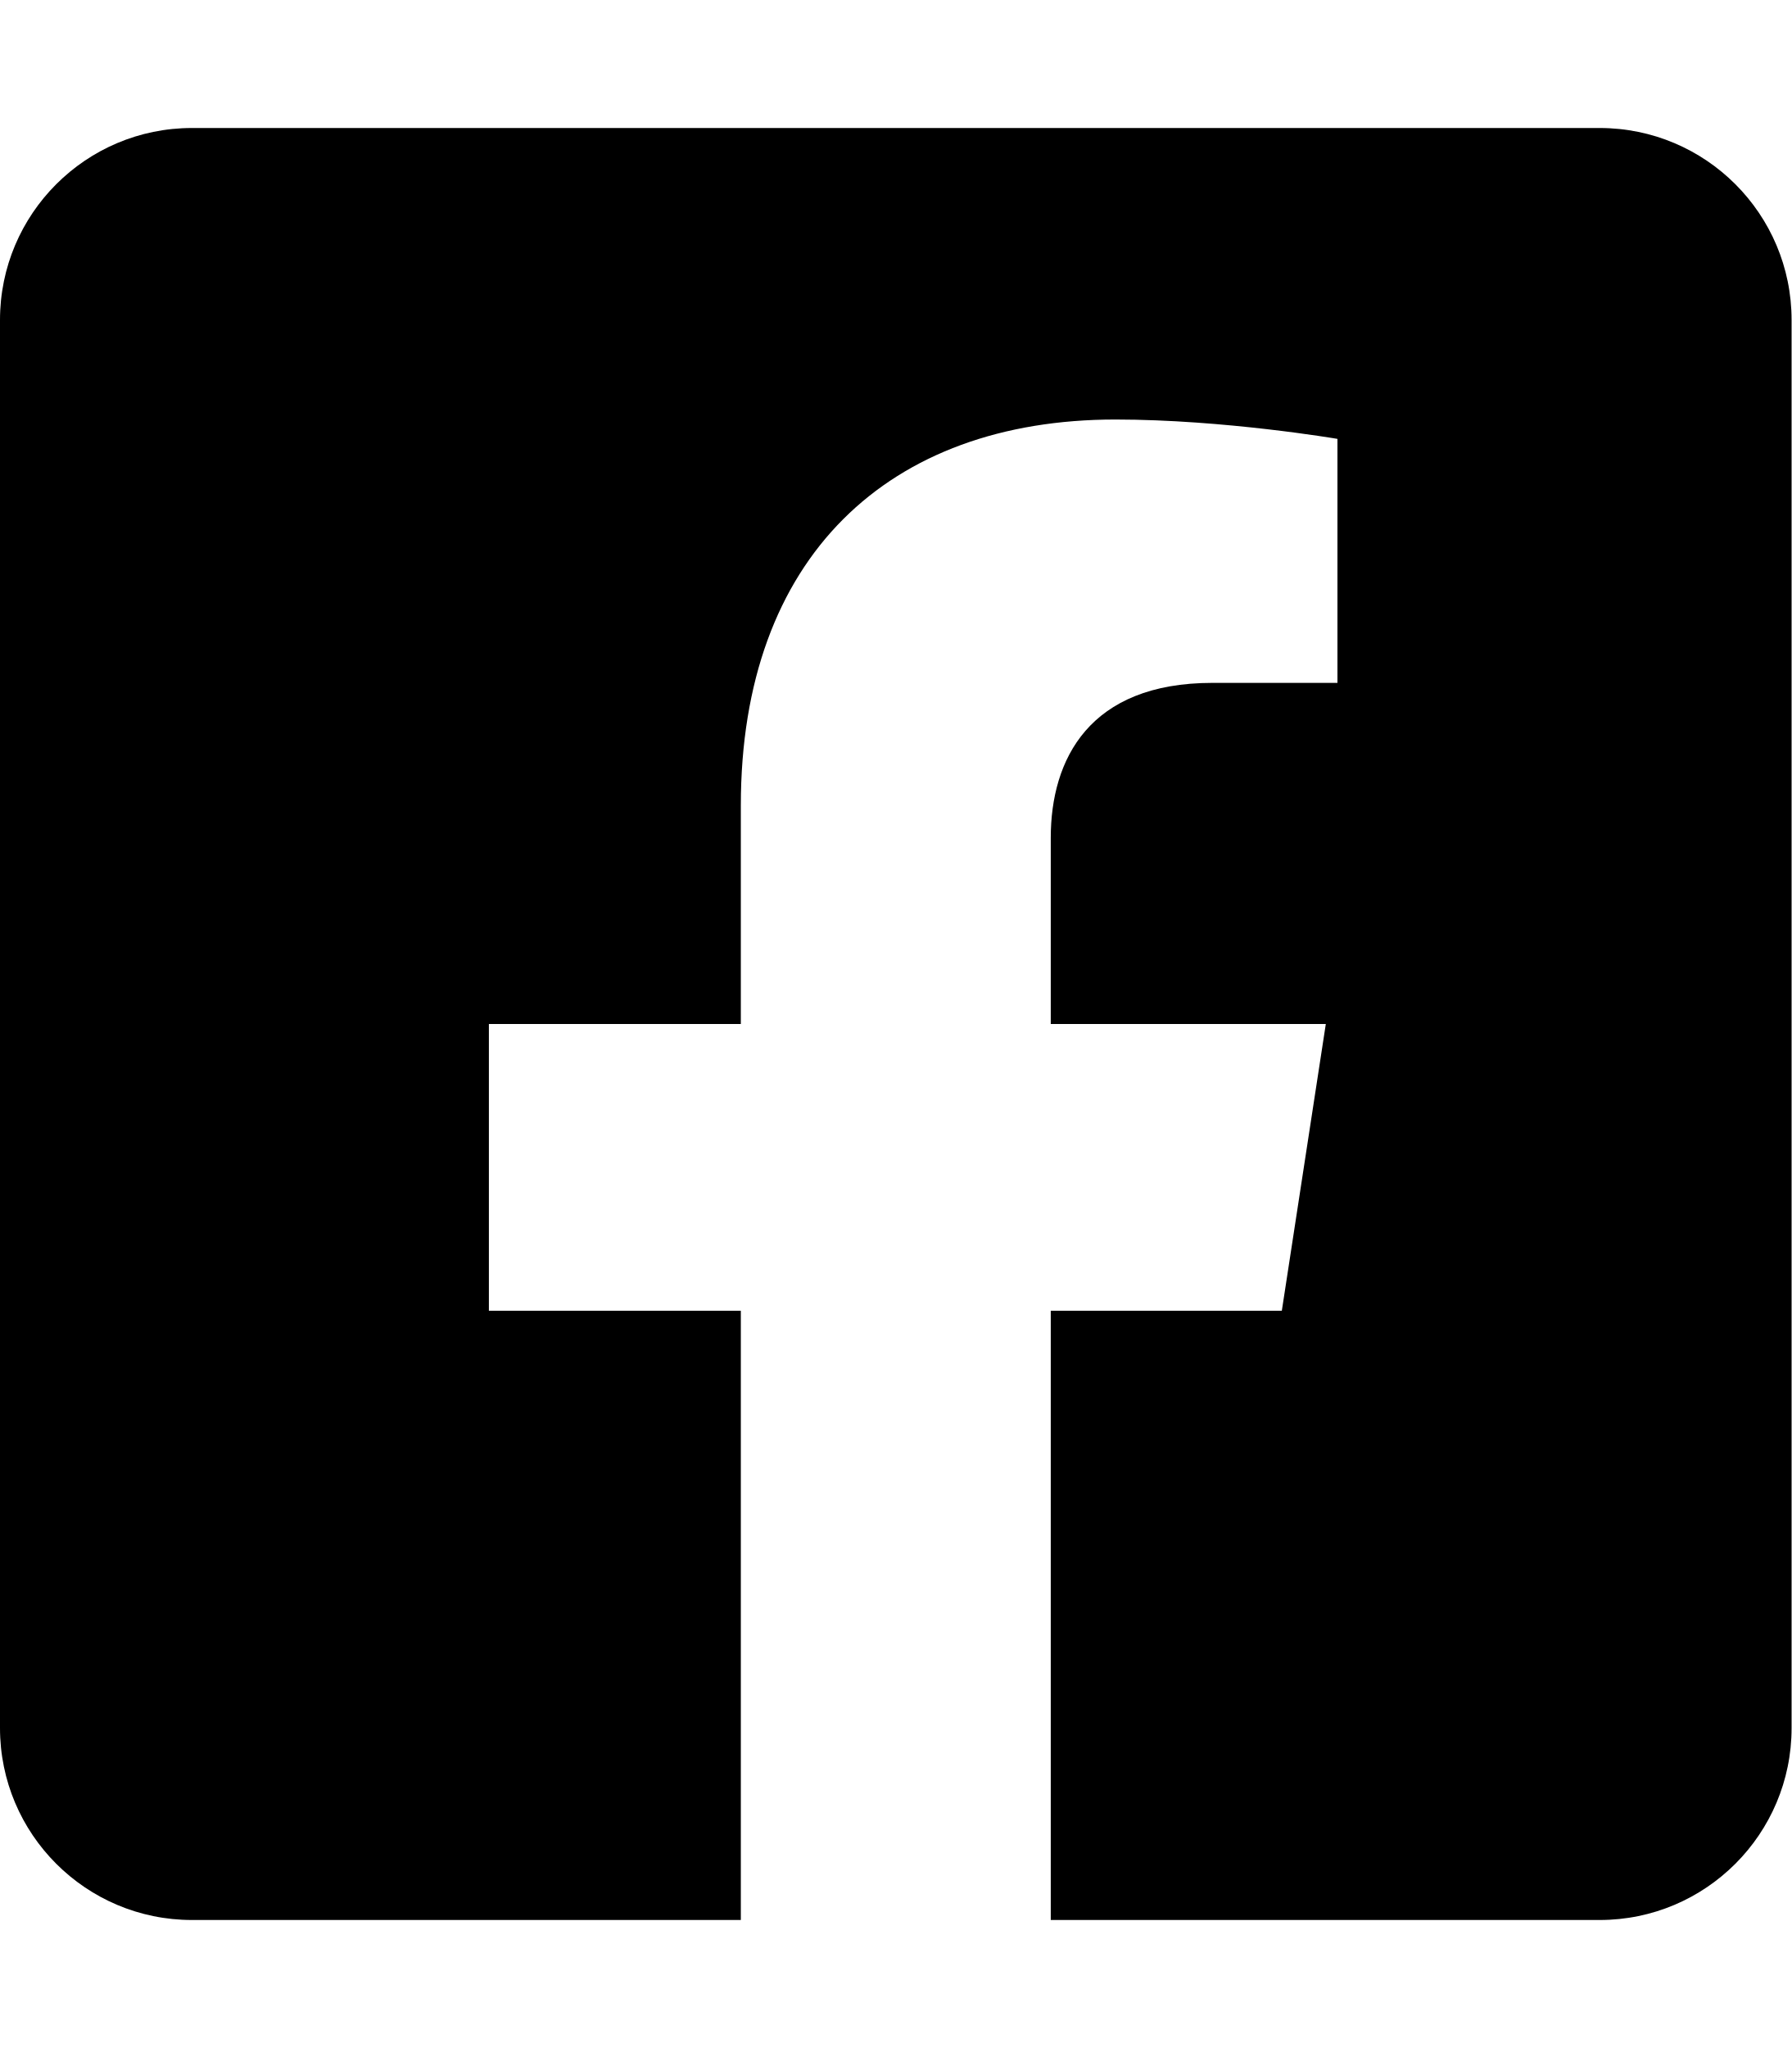
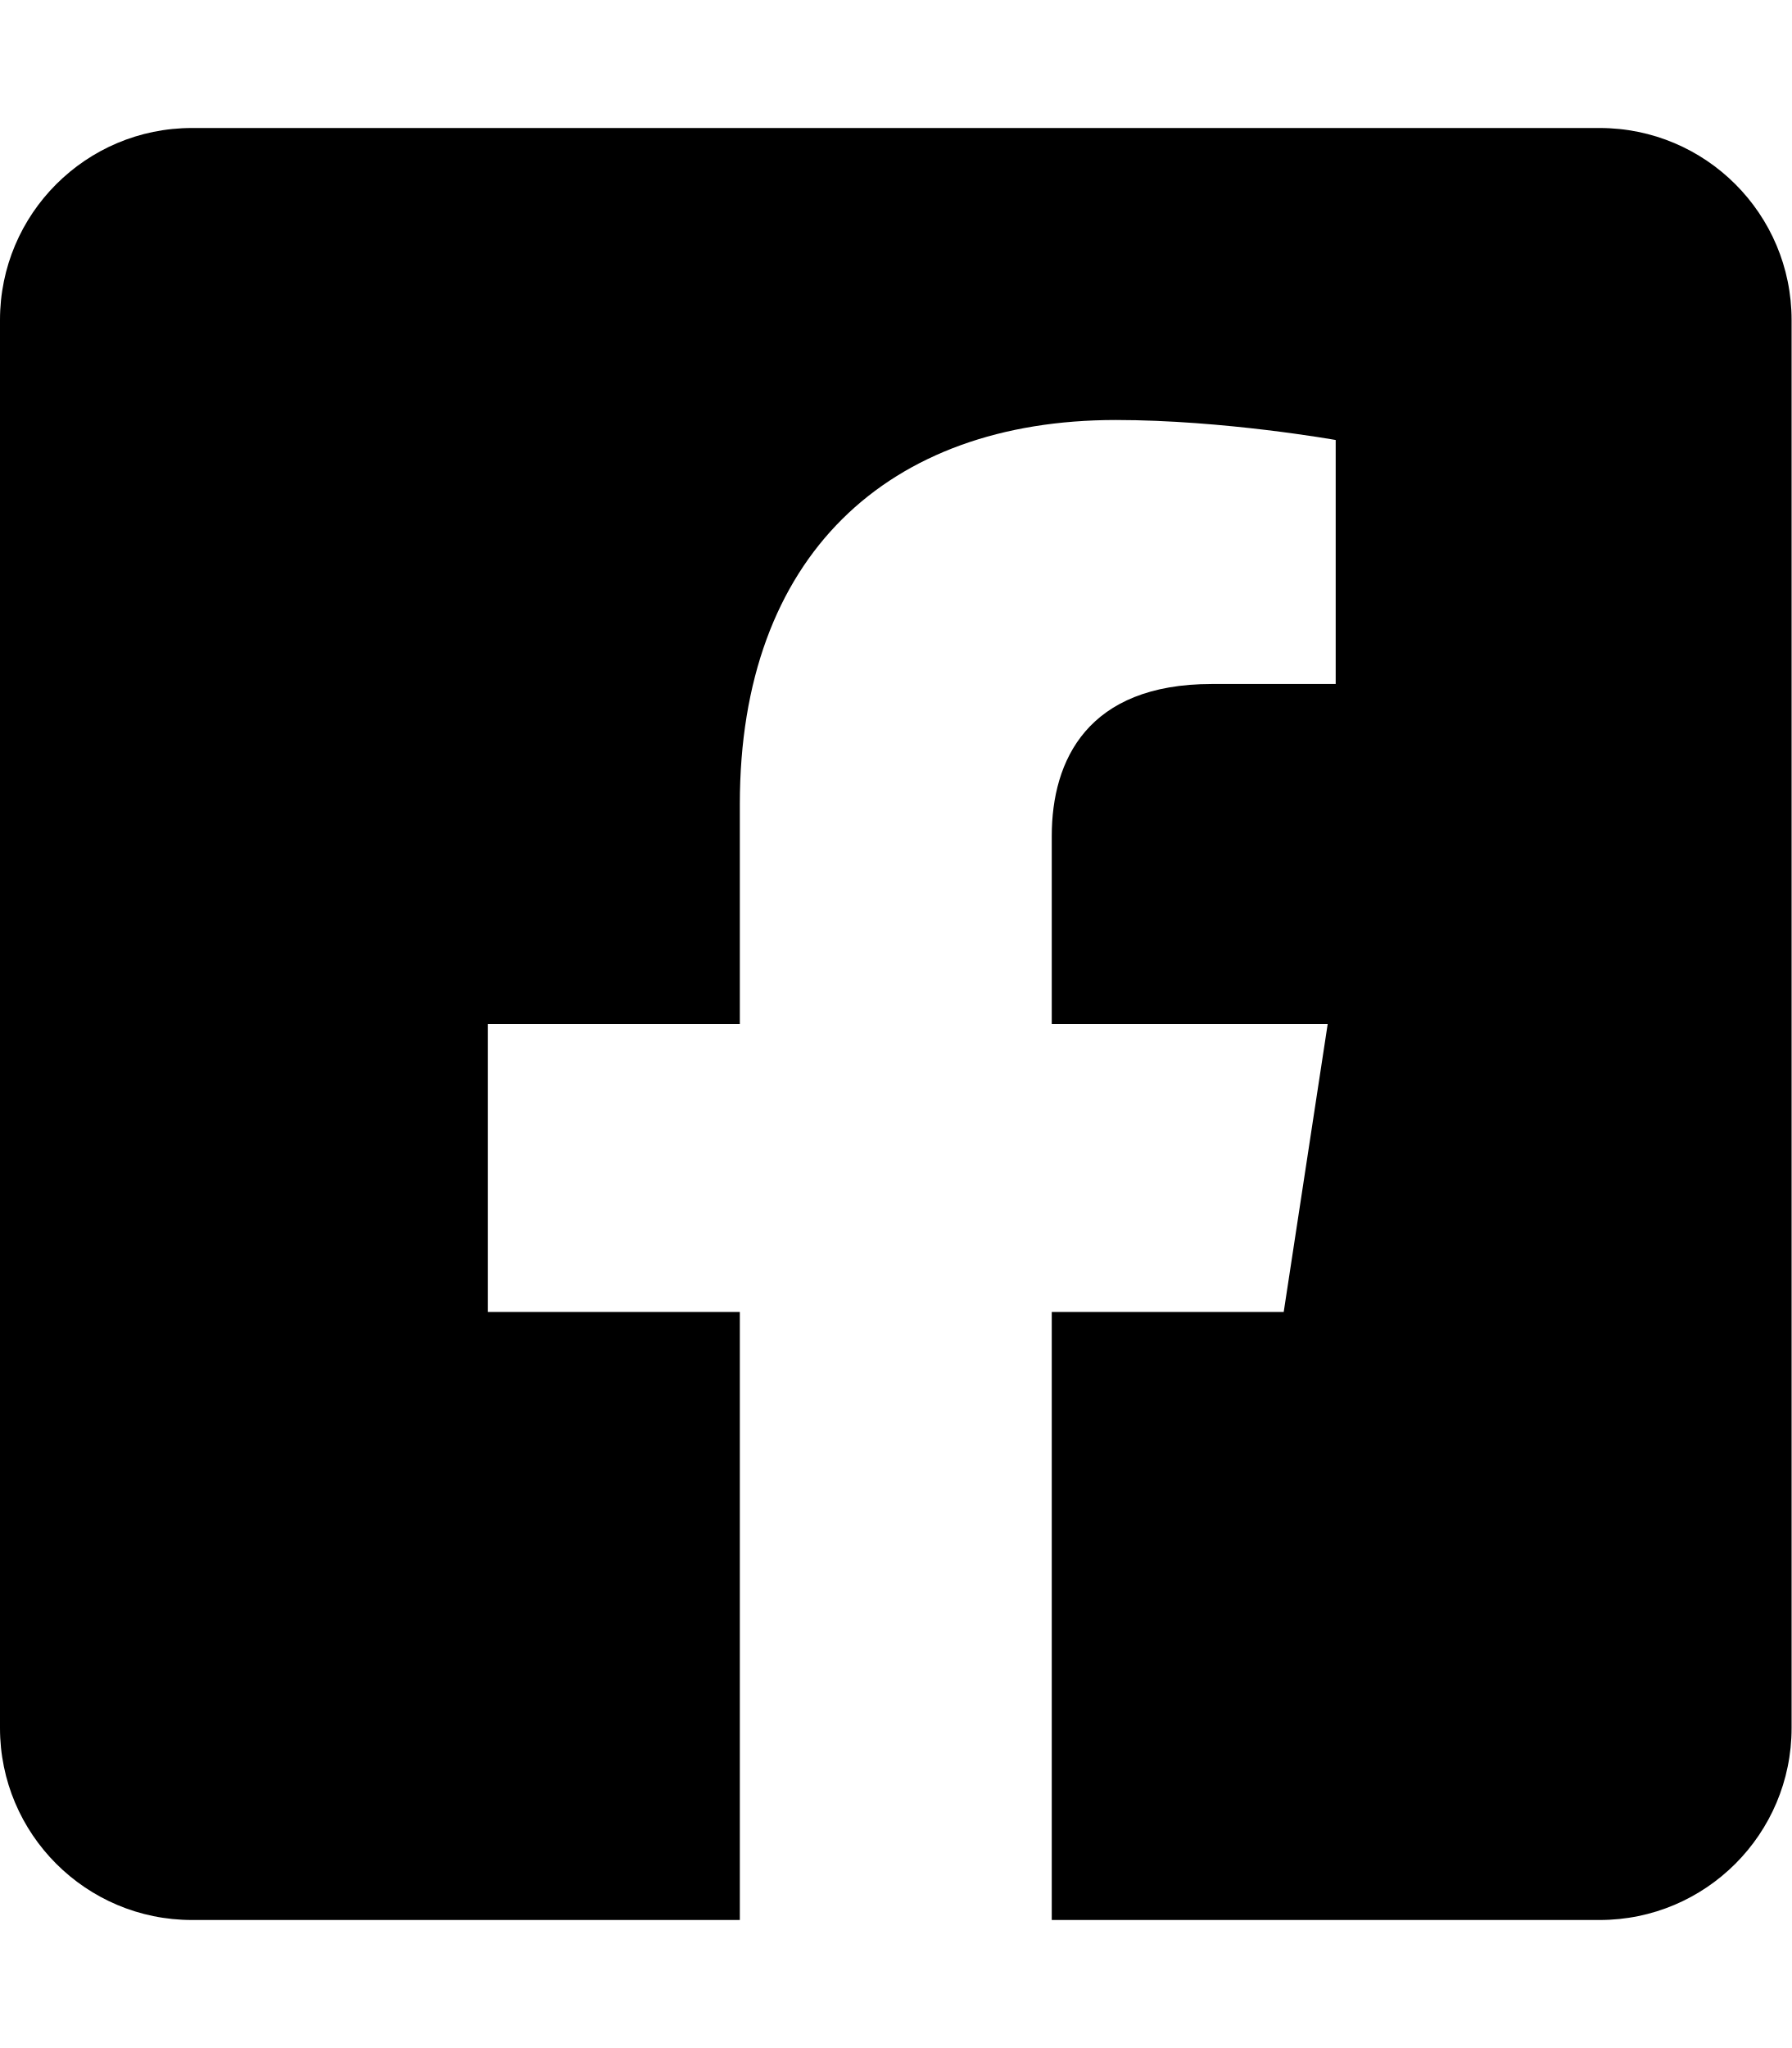
- <svg xmlns="http://www.w3.org/2000/svg" aria-hidden="true" focusable="false" data-prefix="fab" data-icon="facebook-square" class="svg-inline--fa fa-facebook-square fa-w-14" role="img" viewBox="0 0 448 512">
-   <path fill="currentColor" d="M400 32H48A48 48 0 0 0 0 80v352a48 48 0 0 0 48 48h137.25V327.69h-63V256h63v-54.64c0-62.15 37-96.48 93.67-96.48 27.14 0 55.52 4.84 55.52 4.84v61h-31.27c-30.81 0-40.42 19.12-40.42 38.73V256h68.78l-11 71.69h-57.78V480H400a48 48 0 0 0 48-48V80a48 48 0 0 0-48-48z" />
+ <svg xmlns="http://www.w3.org/2000/svg" aria-hidden="true" data-prefix="fab" data-icon="facebook-square" class="svg-inline--fa fa-facebook-square fa-w-14" viewBox="0 0 448 512">
+   <path fill="currentColor" d="M400 32H48A48 48 0 000 80v352a48 48 0 0048 48h137V328h-63v-72h63v-55c0-62 37-96 94-96 27 0 55 5 55 5v61h-31c-31 0-40 19-40 38v47h69l-11 72h-58v152h137a48 48 0 0048-48V80a48 48 0 00-48-48z" />
</svg>
